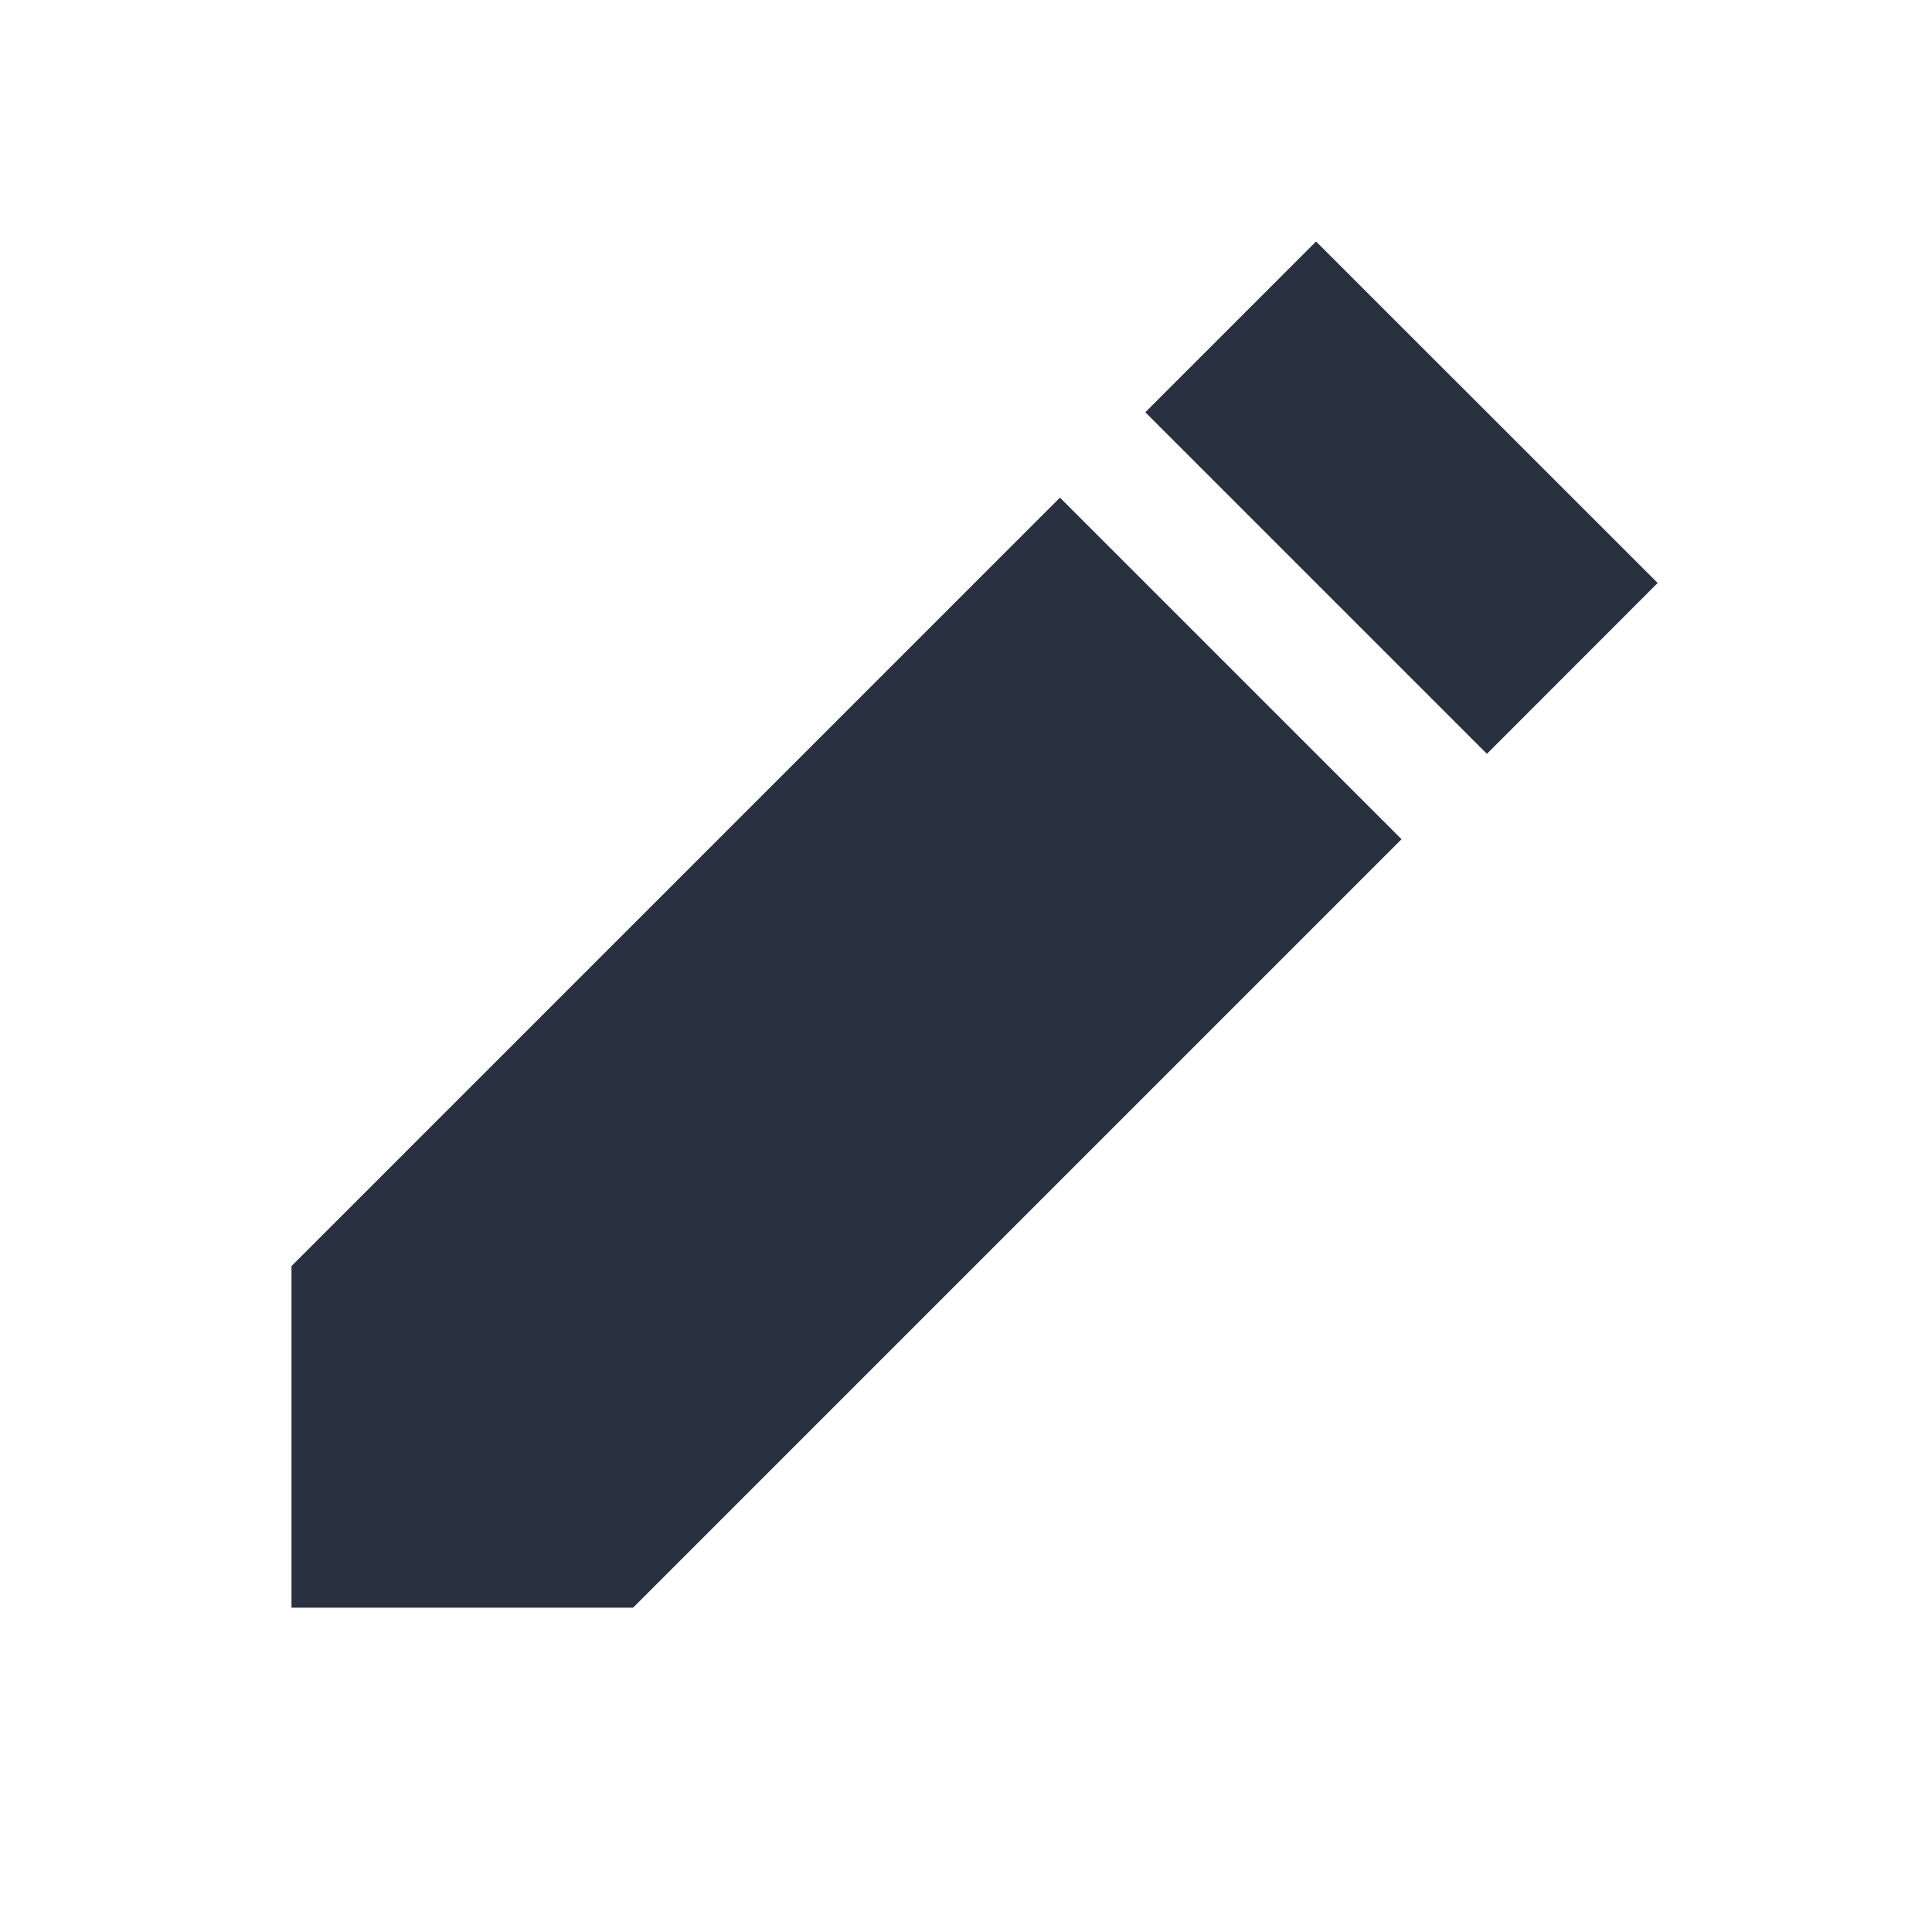
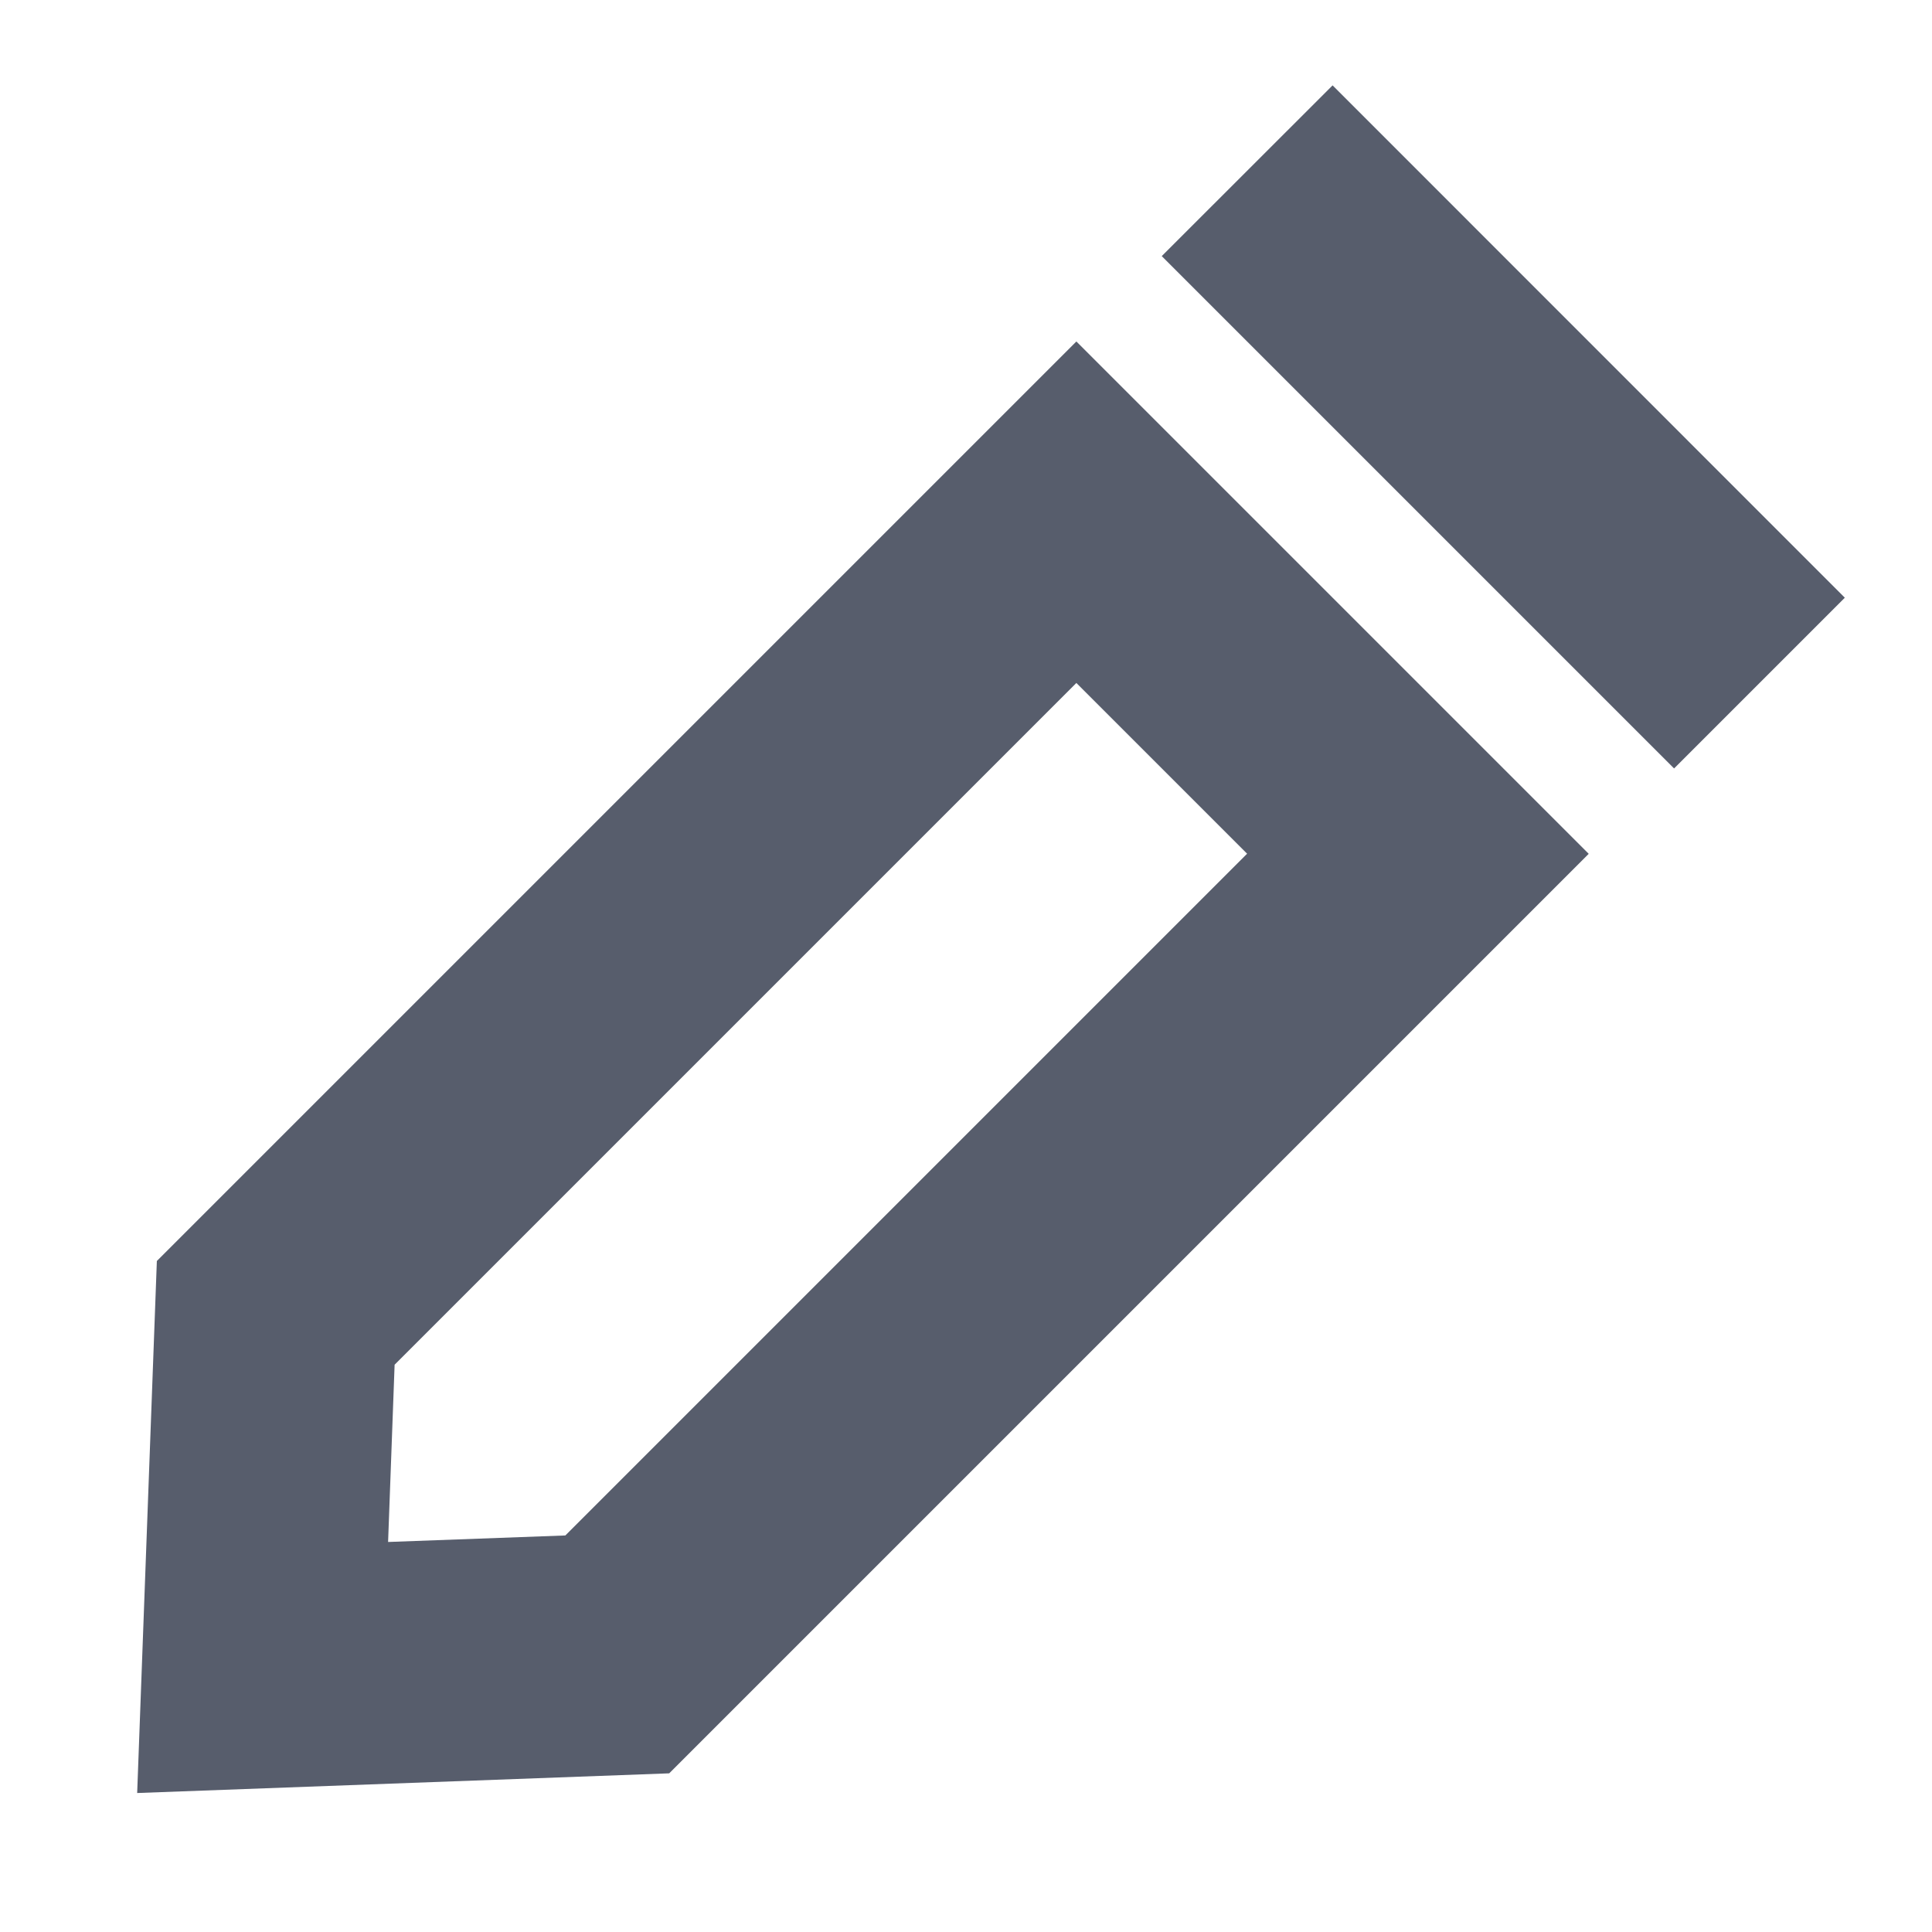
<svg xmlns="http://www.w3.org/2000/svg" width="16px" height="16px" viewBox="0 0 16 16" version="1.1">
-   <g id="操作/编辑" stroke="none" stroke-width="1" fill="none" fill-rule="evenodd">
-     <path d="M9.485,3.414 L10.899,2 L13.728,4.828 L12.314,6.243 L9.485,3.414 Z M5.243,13.314 L2.414,13.314 L2.414,10.485 L8.778,4.121 L11.607,6.95 L5.243,13.314 Z" id="Combined-Shape" fill="#293040" />
+   <g id="15编辑" stroke="none" stroke-width="1" fill="none" fill-rule="evenodd">
+     <path d="M8.914,2.828 L13.157,7.071 L5.542,14.686 L1.136,14.849 L1.299,10.443 L8.914,2.828 Z M8.914,5.656 L3.268,11.302 L3.214,12.77 L4.682,12.716 L10.328,7.07 L8.914,5.656 Z M11.036,0.707 L15.278,4.95 L13.864,6.364 L9.621,2.121 L11.036,0.707 Z" id="形状" fill="#575D6C" fill-rule="nonzero" />
  </g>
</svg>
